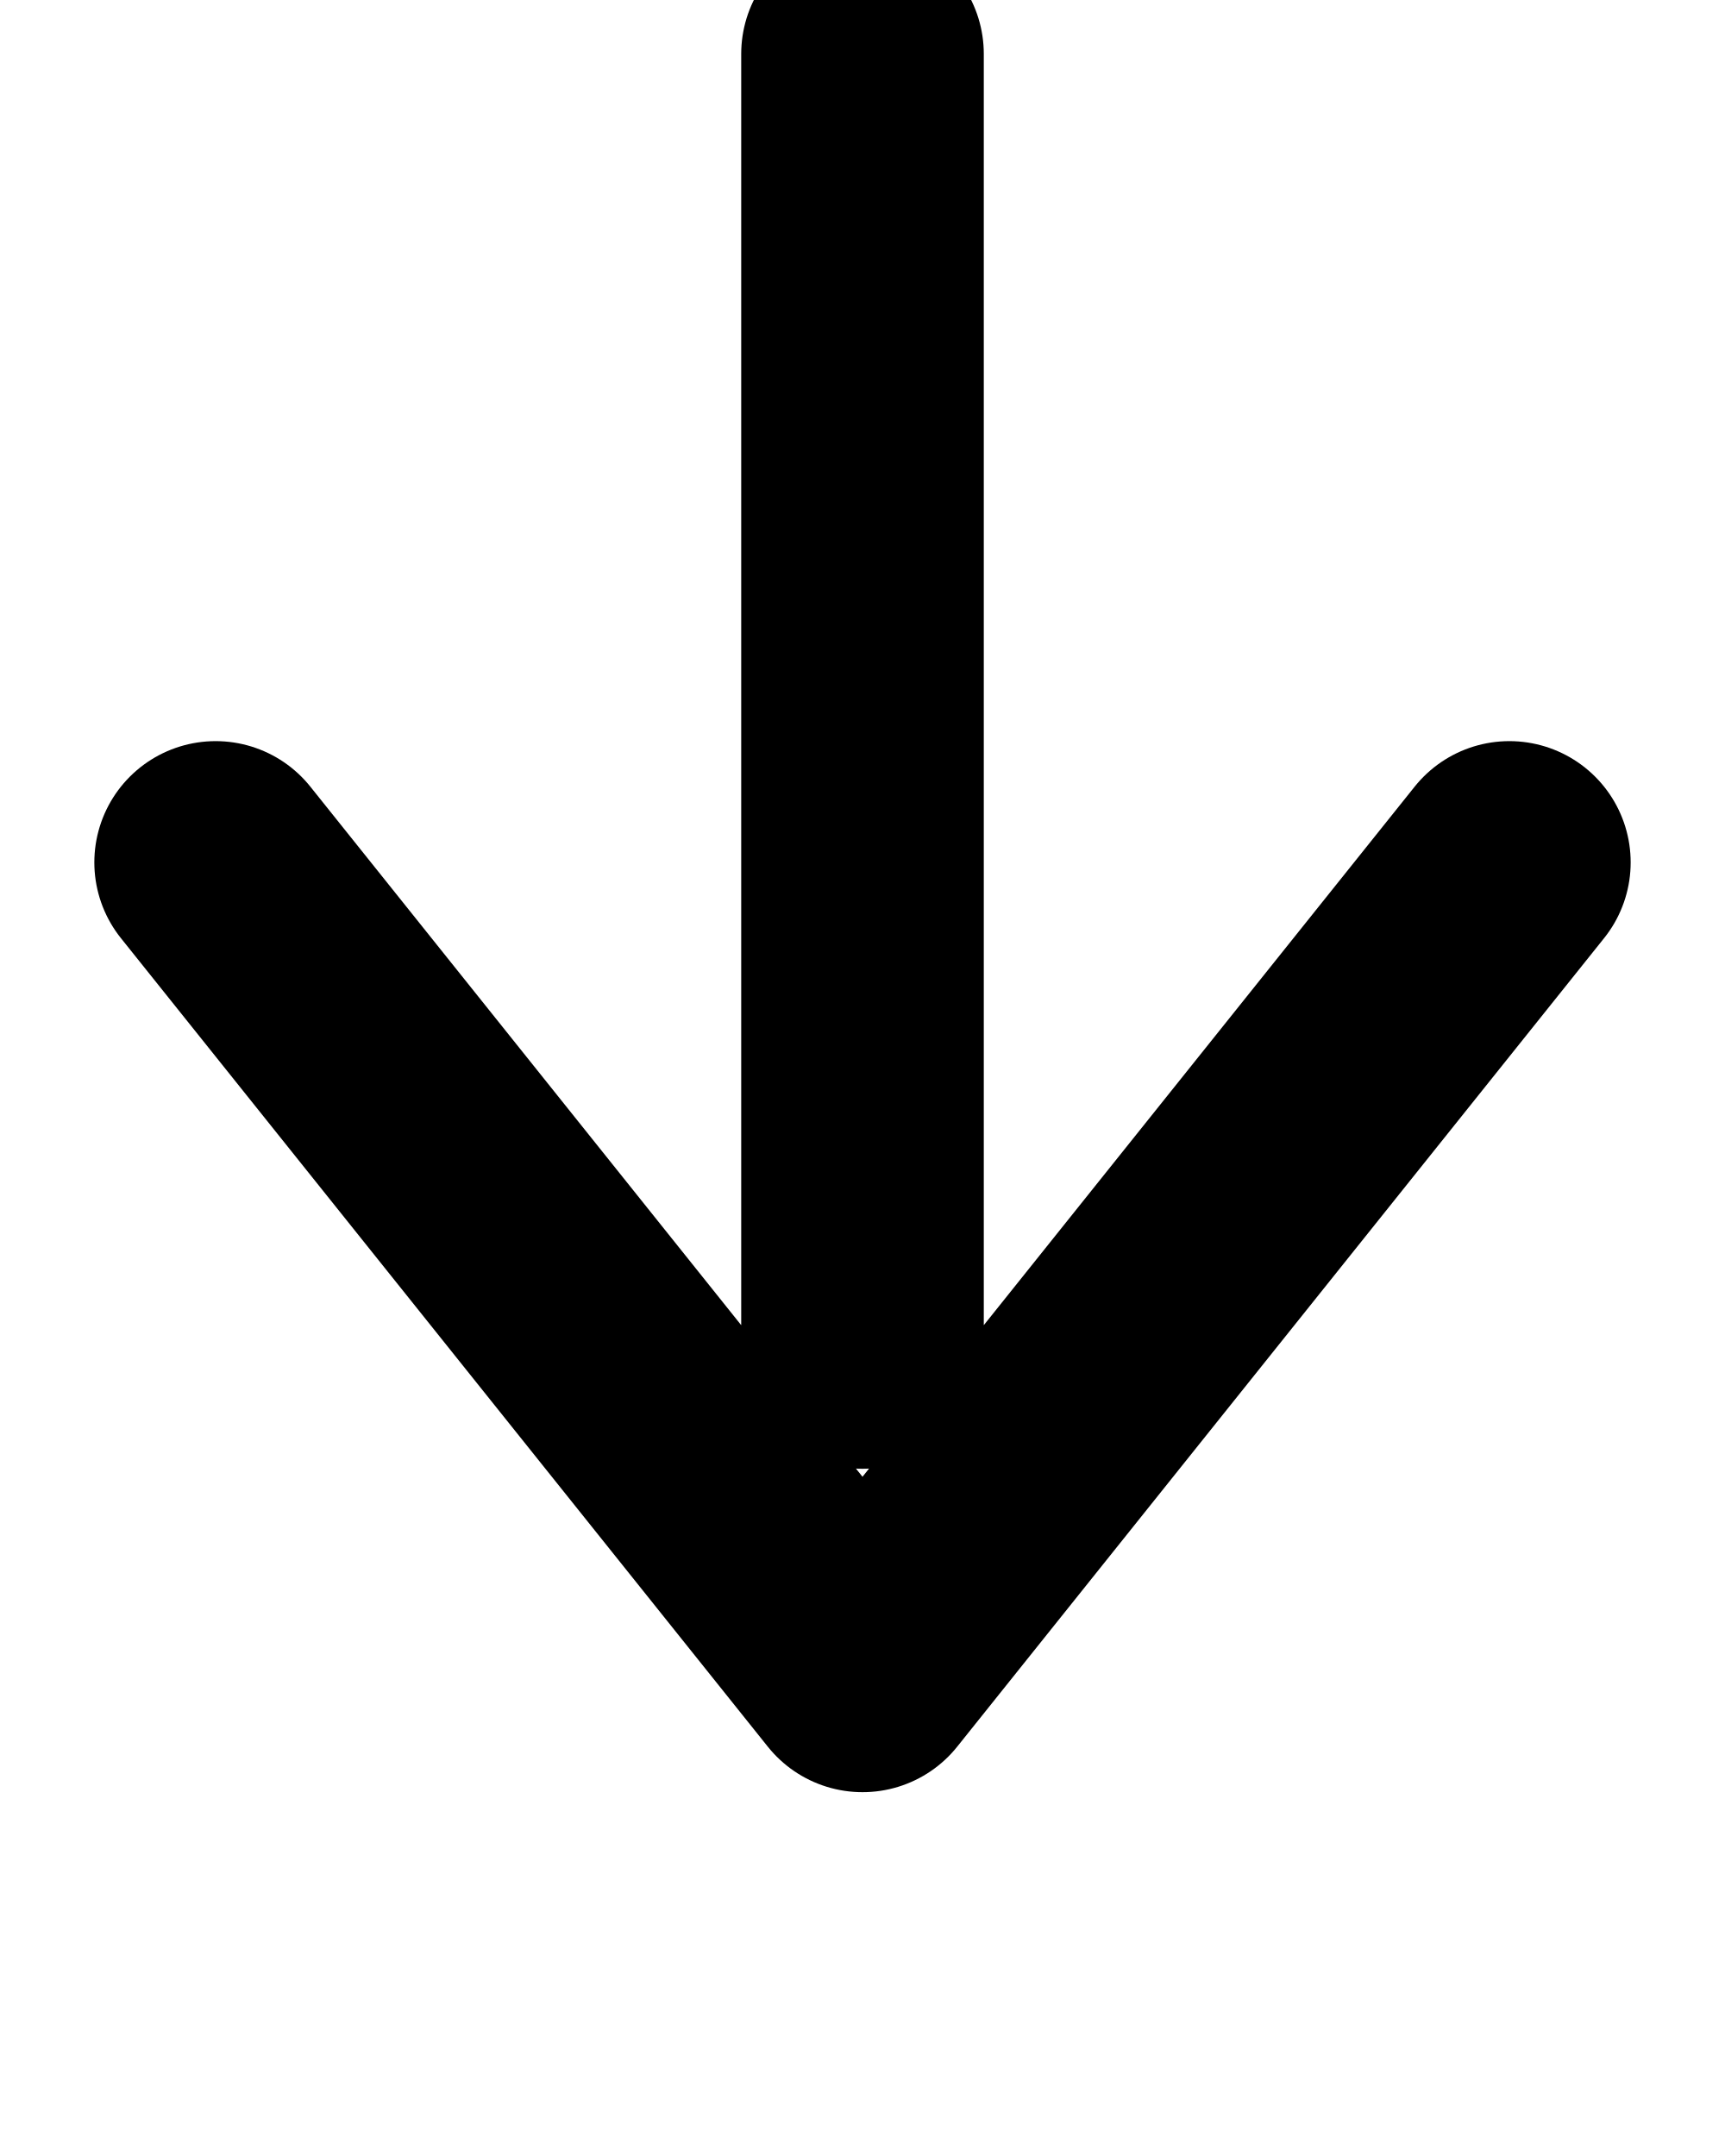
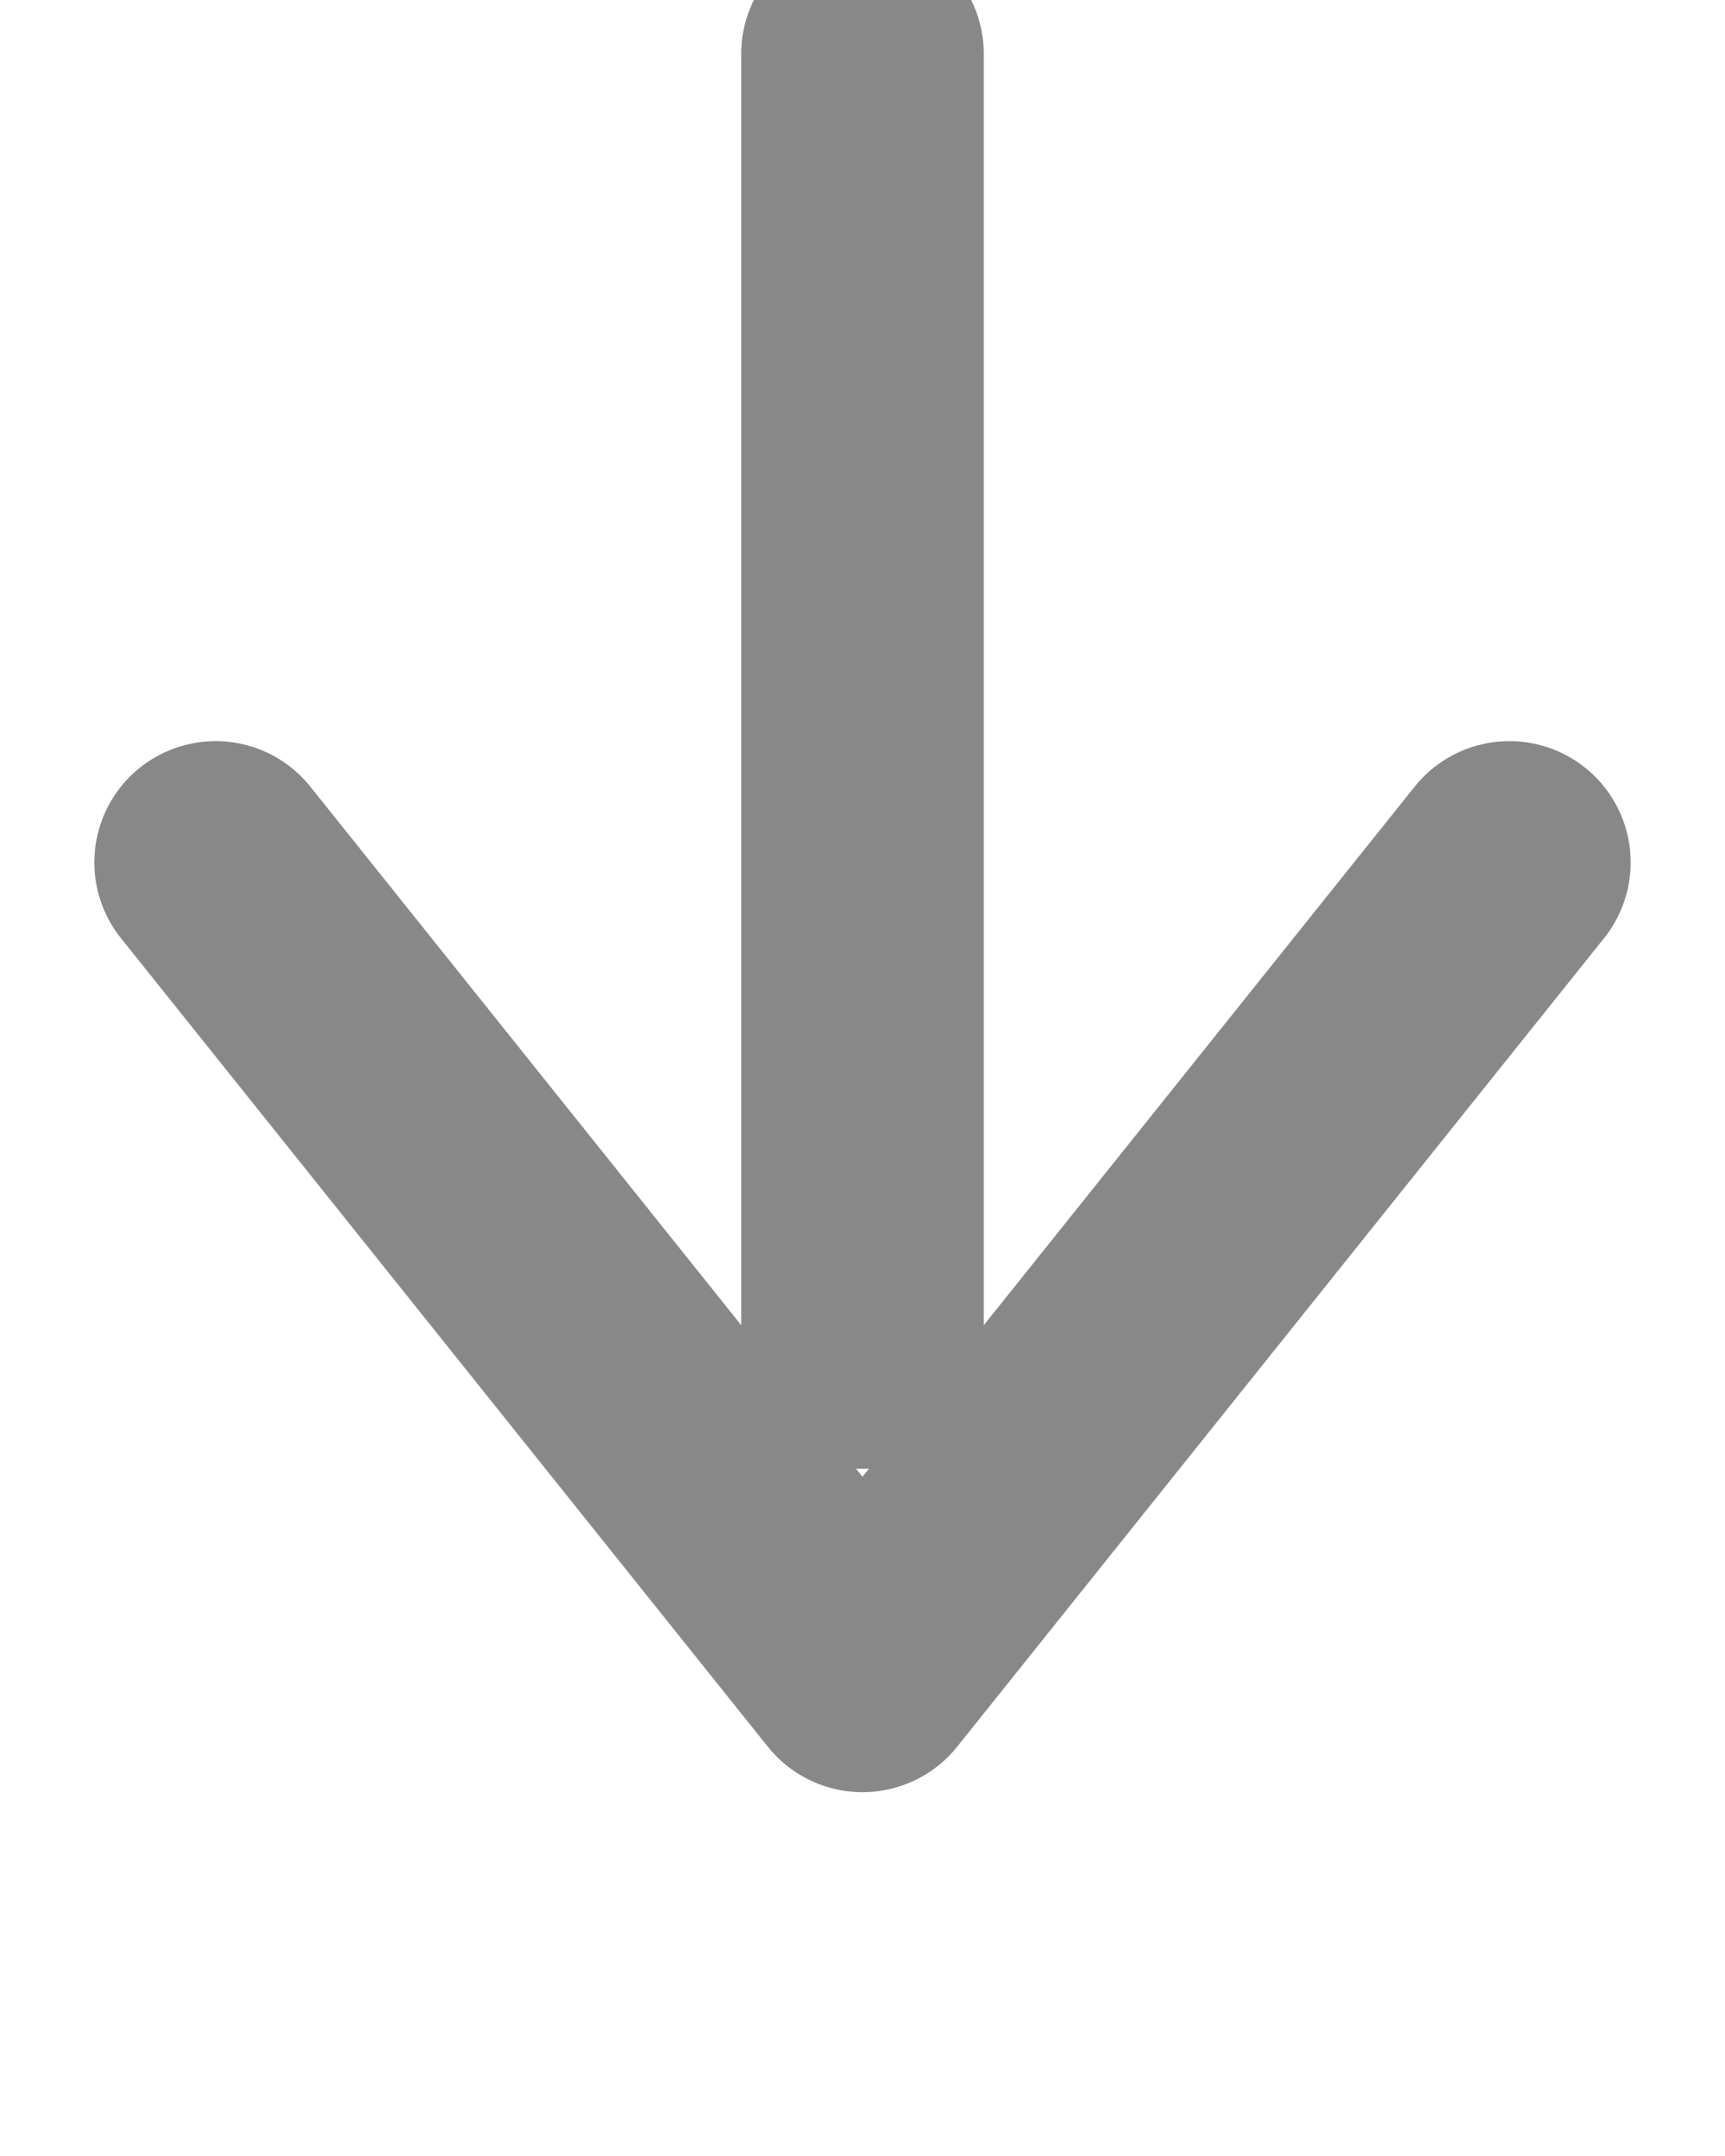
<svg xmlns="http://www.w3.org/2000/svg" viewBox="0 0 64 80" width="64" height="80">
-   <path d="M32 2 V50 M8 32 L32 62 L56 32" fill="none" stroke="currentColor" stroke-width="9" stroke-linecap="round" stroke-linejoin="round" />
+   <path d="M32 2 V50 M8 32 L32 62 L56 32" fill="none" stroke="#888888" stroke-width="9" stroke-linecap="round" stroke-linejoin="round" />
</svg>
